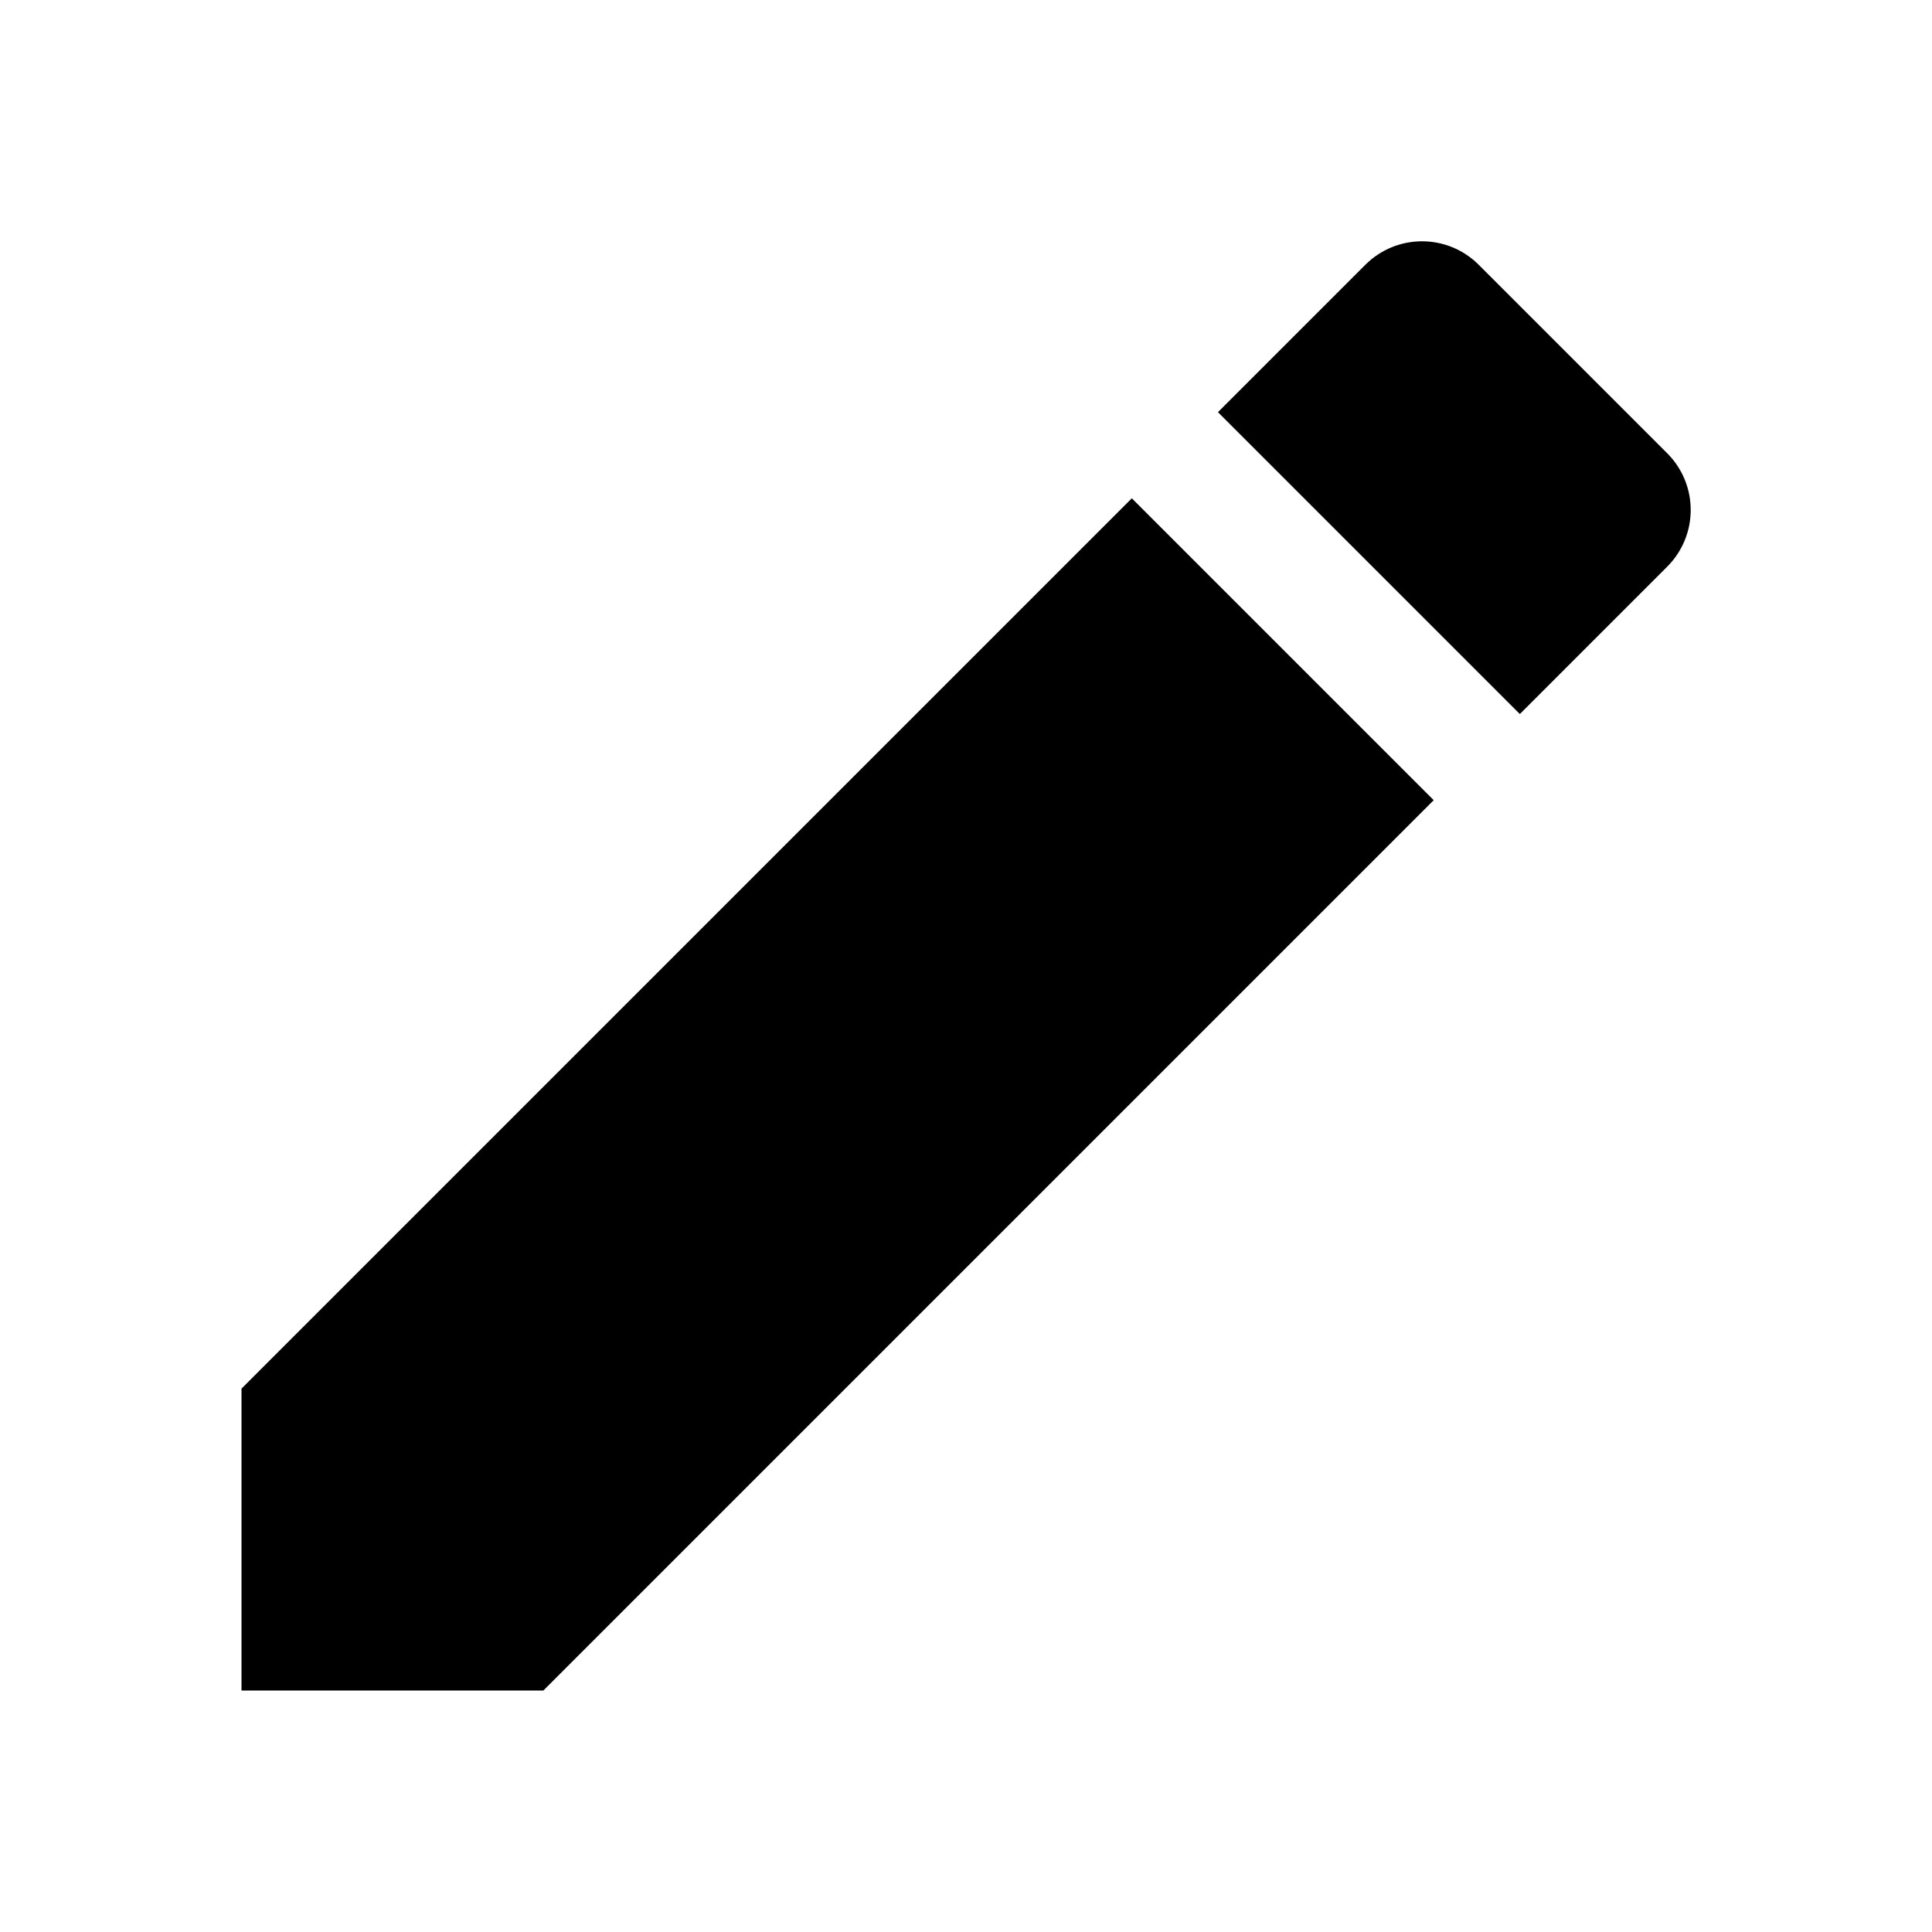
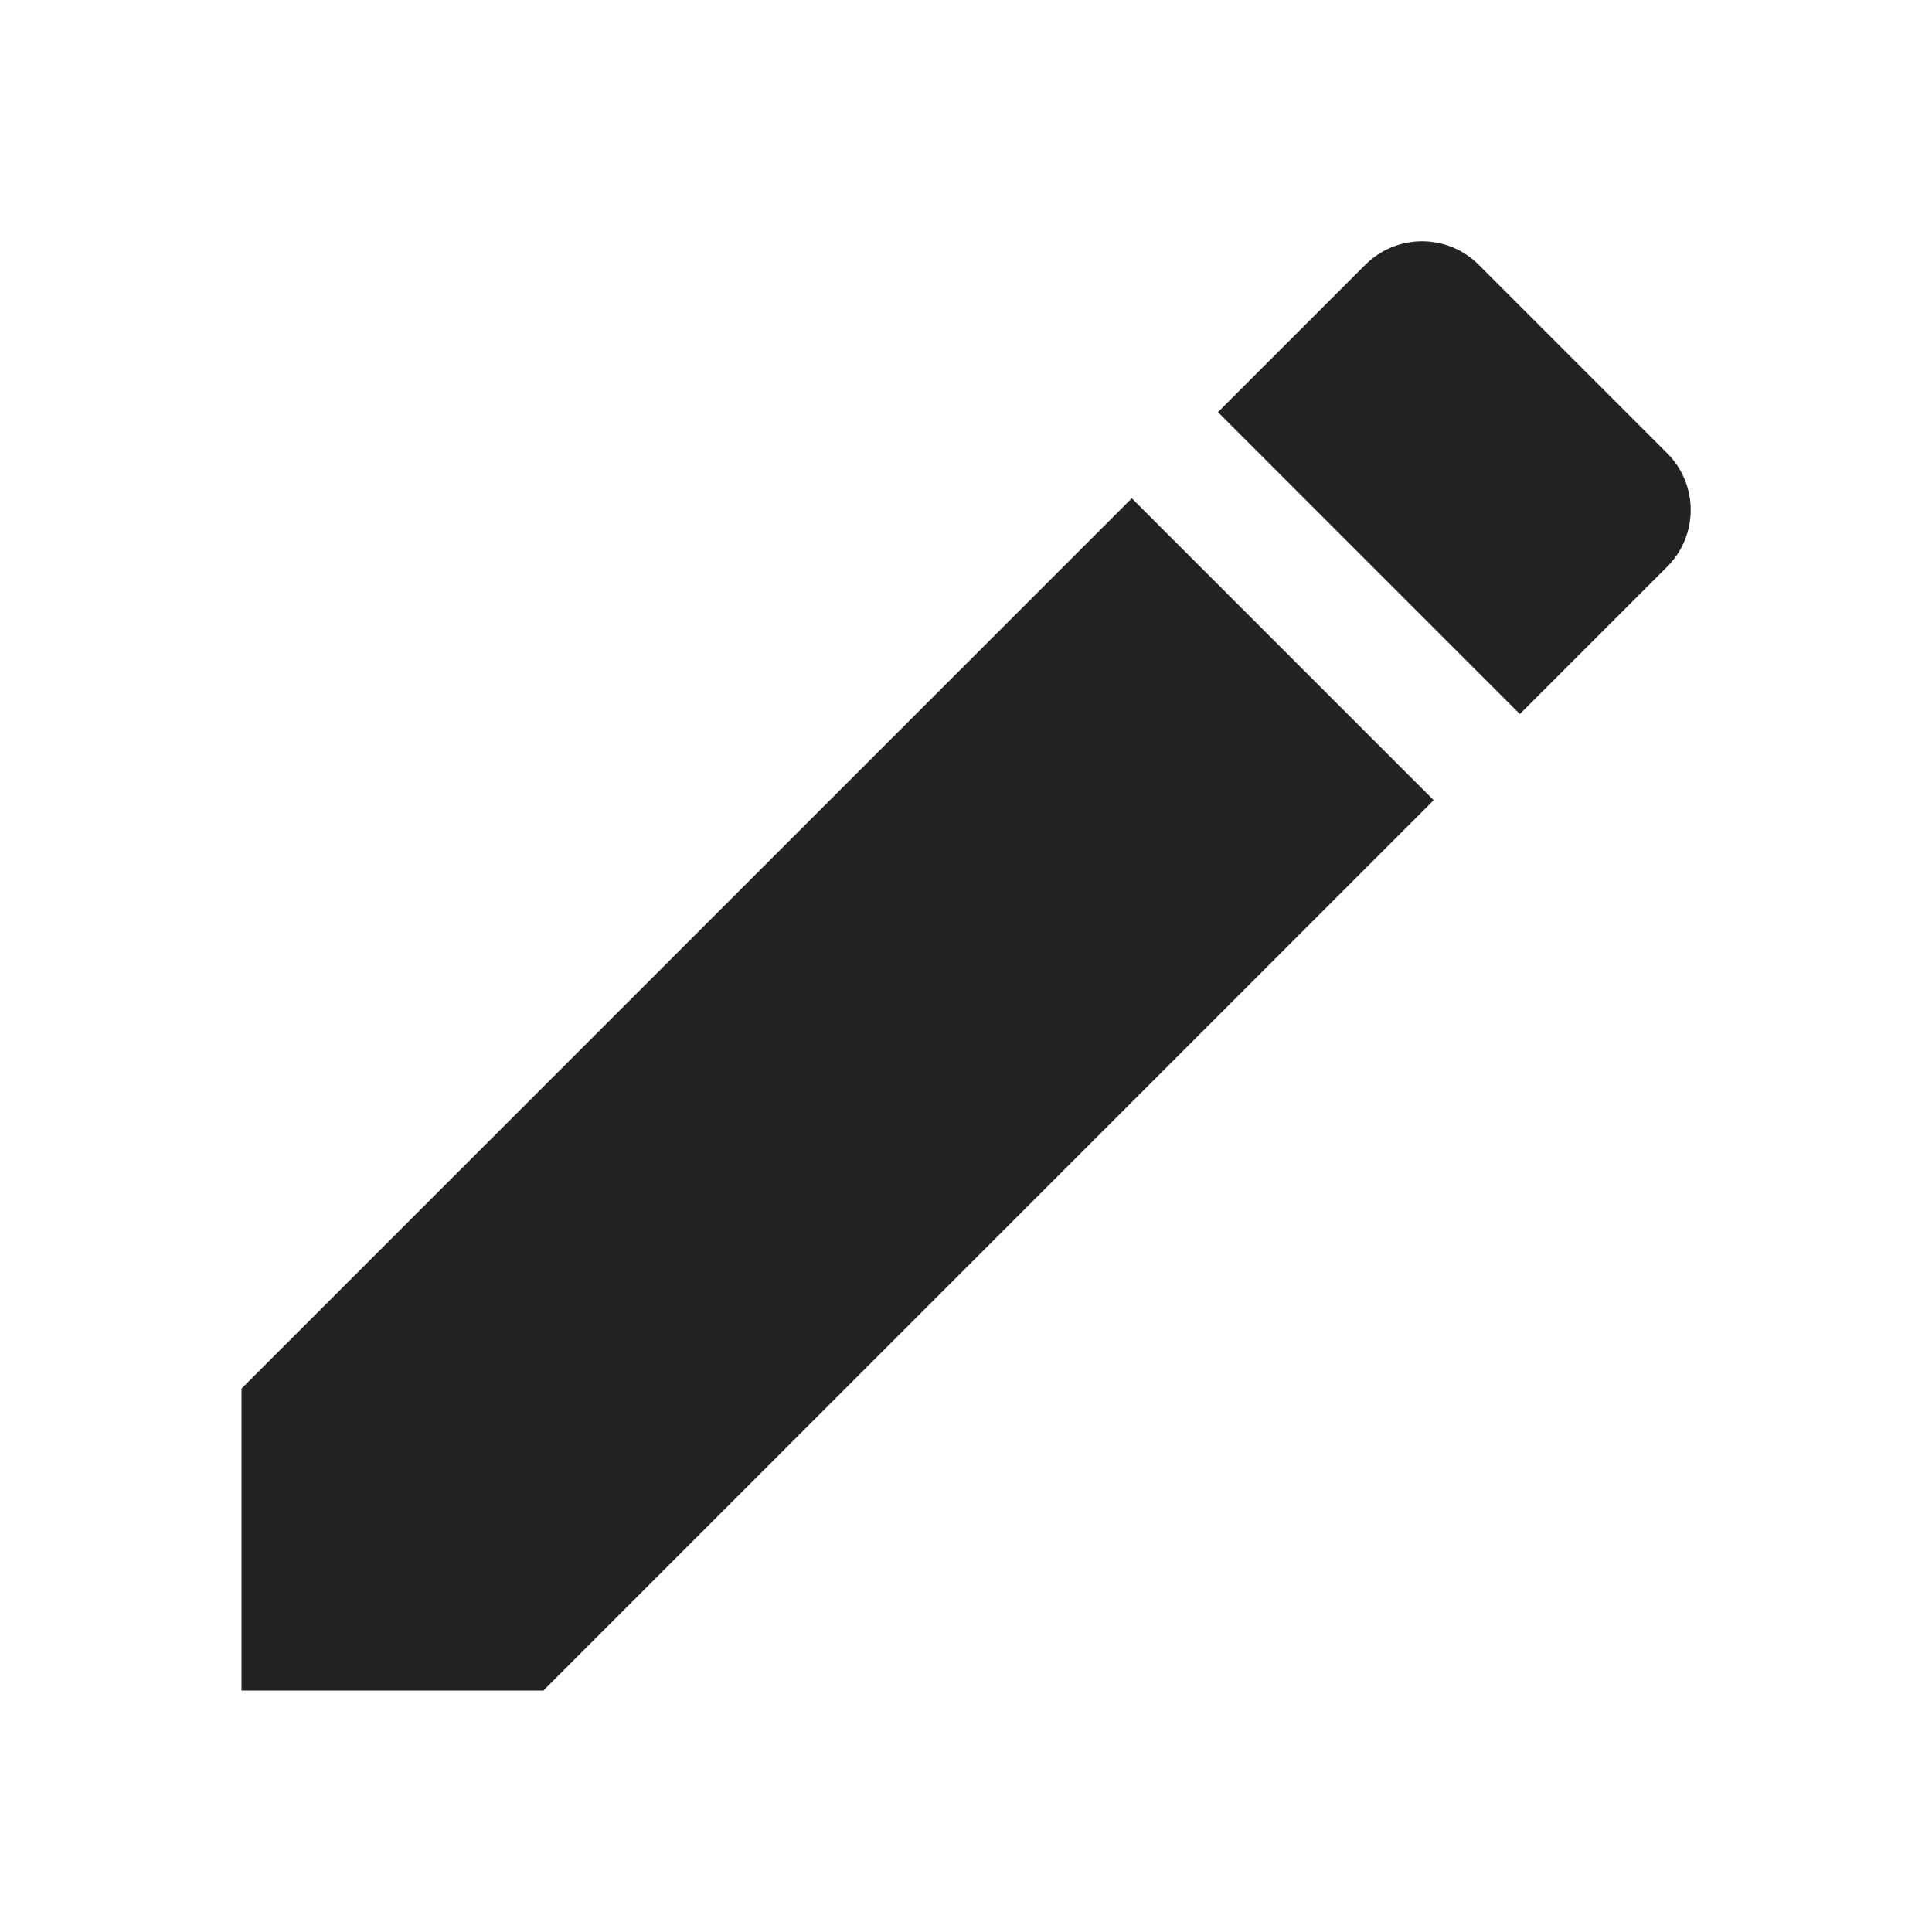
<svg xmlns="http://www.w3.org/2000/svg" width="24" height="24" viewBox="0 0 24 24">
-   <path d="M3 17.25V21h3.75L17.81 9.94l-3.75-3.75L3 17.25zM20.71 7.04c.39-.39.39-1.02 0-1.41l-2.34-2.34c-.39-.39-1.02-.39-1.41 0l-1.83 1.83 3.75 3.75 1.83-1.83z" />
+   <path fill="#222" d="M3 17.25V21h3.75L17.81 9.94l-3.75-3.75L3 17.25zM20.71 7.04c.39-.39.39-1.02 0-1.41l-2.34-2.34c-.39-.39-1.02-.39-1.41 0l-1.83 1.83 3.75 3.75 1.83-1.83z" />
  <path d="M0 0h24v24H0z" fill="none" />
</svg>
